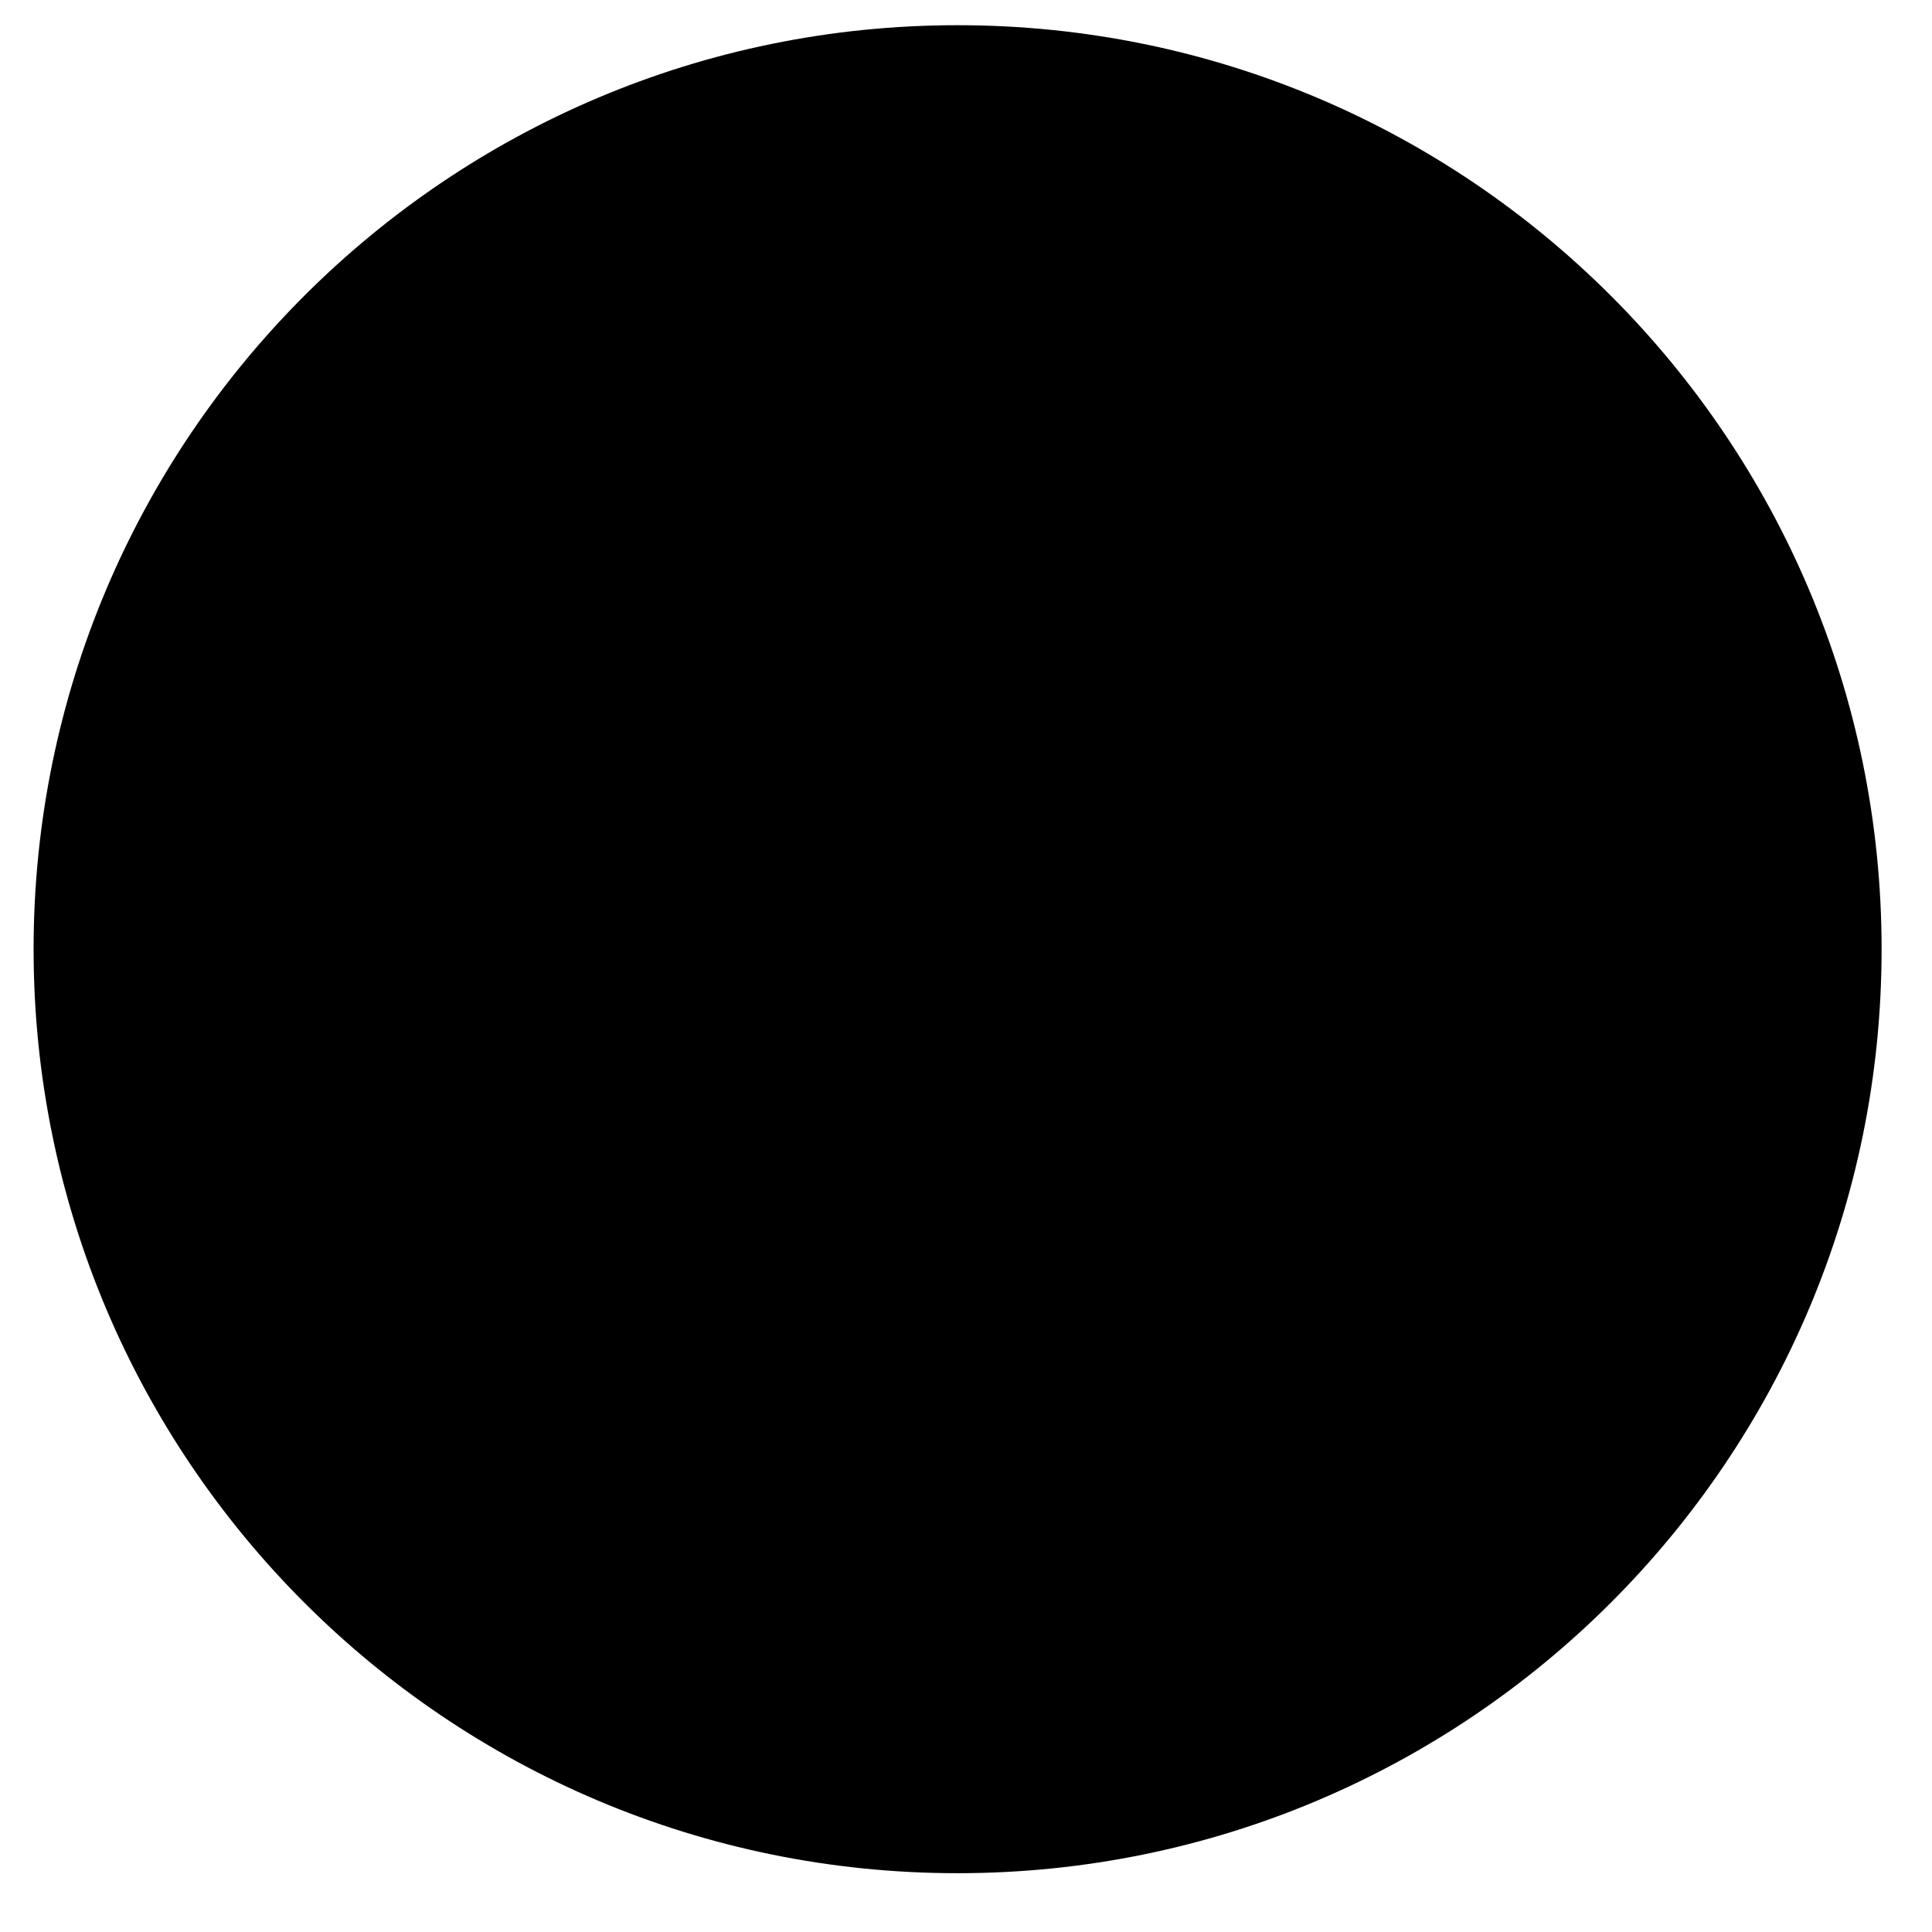
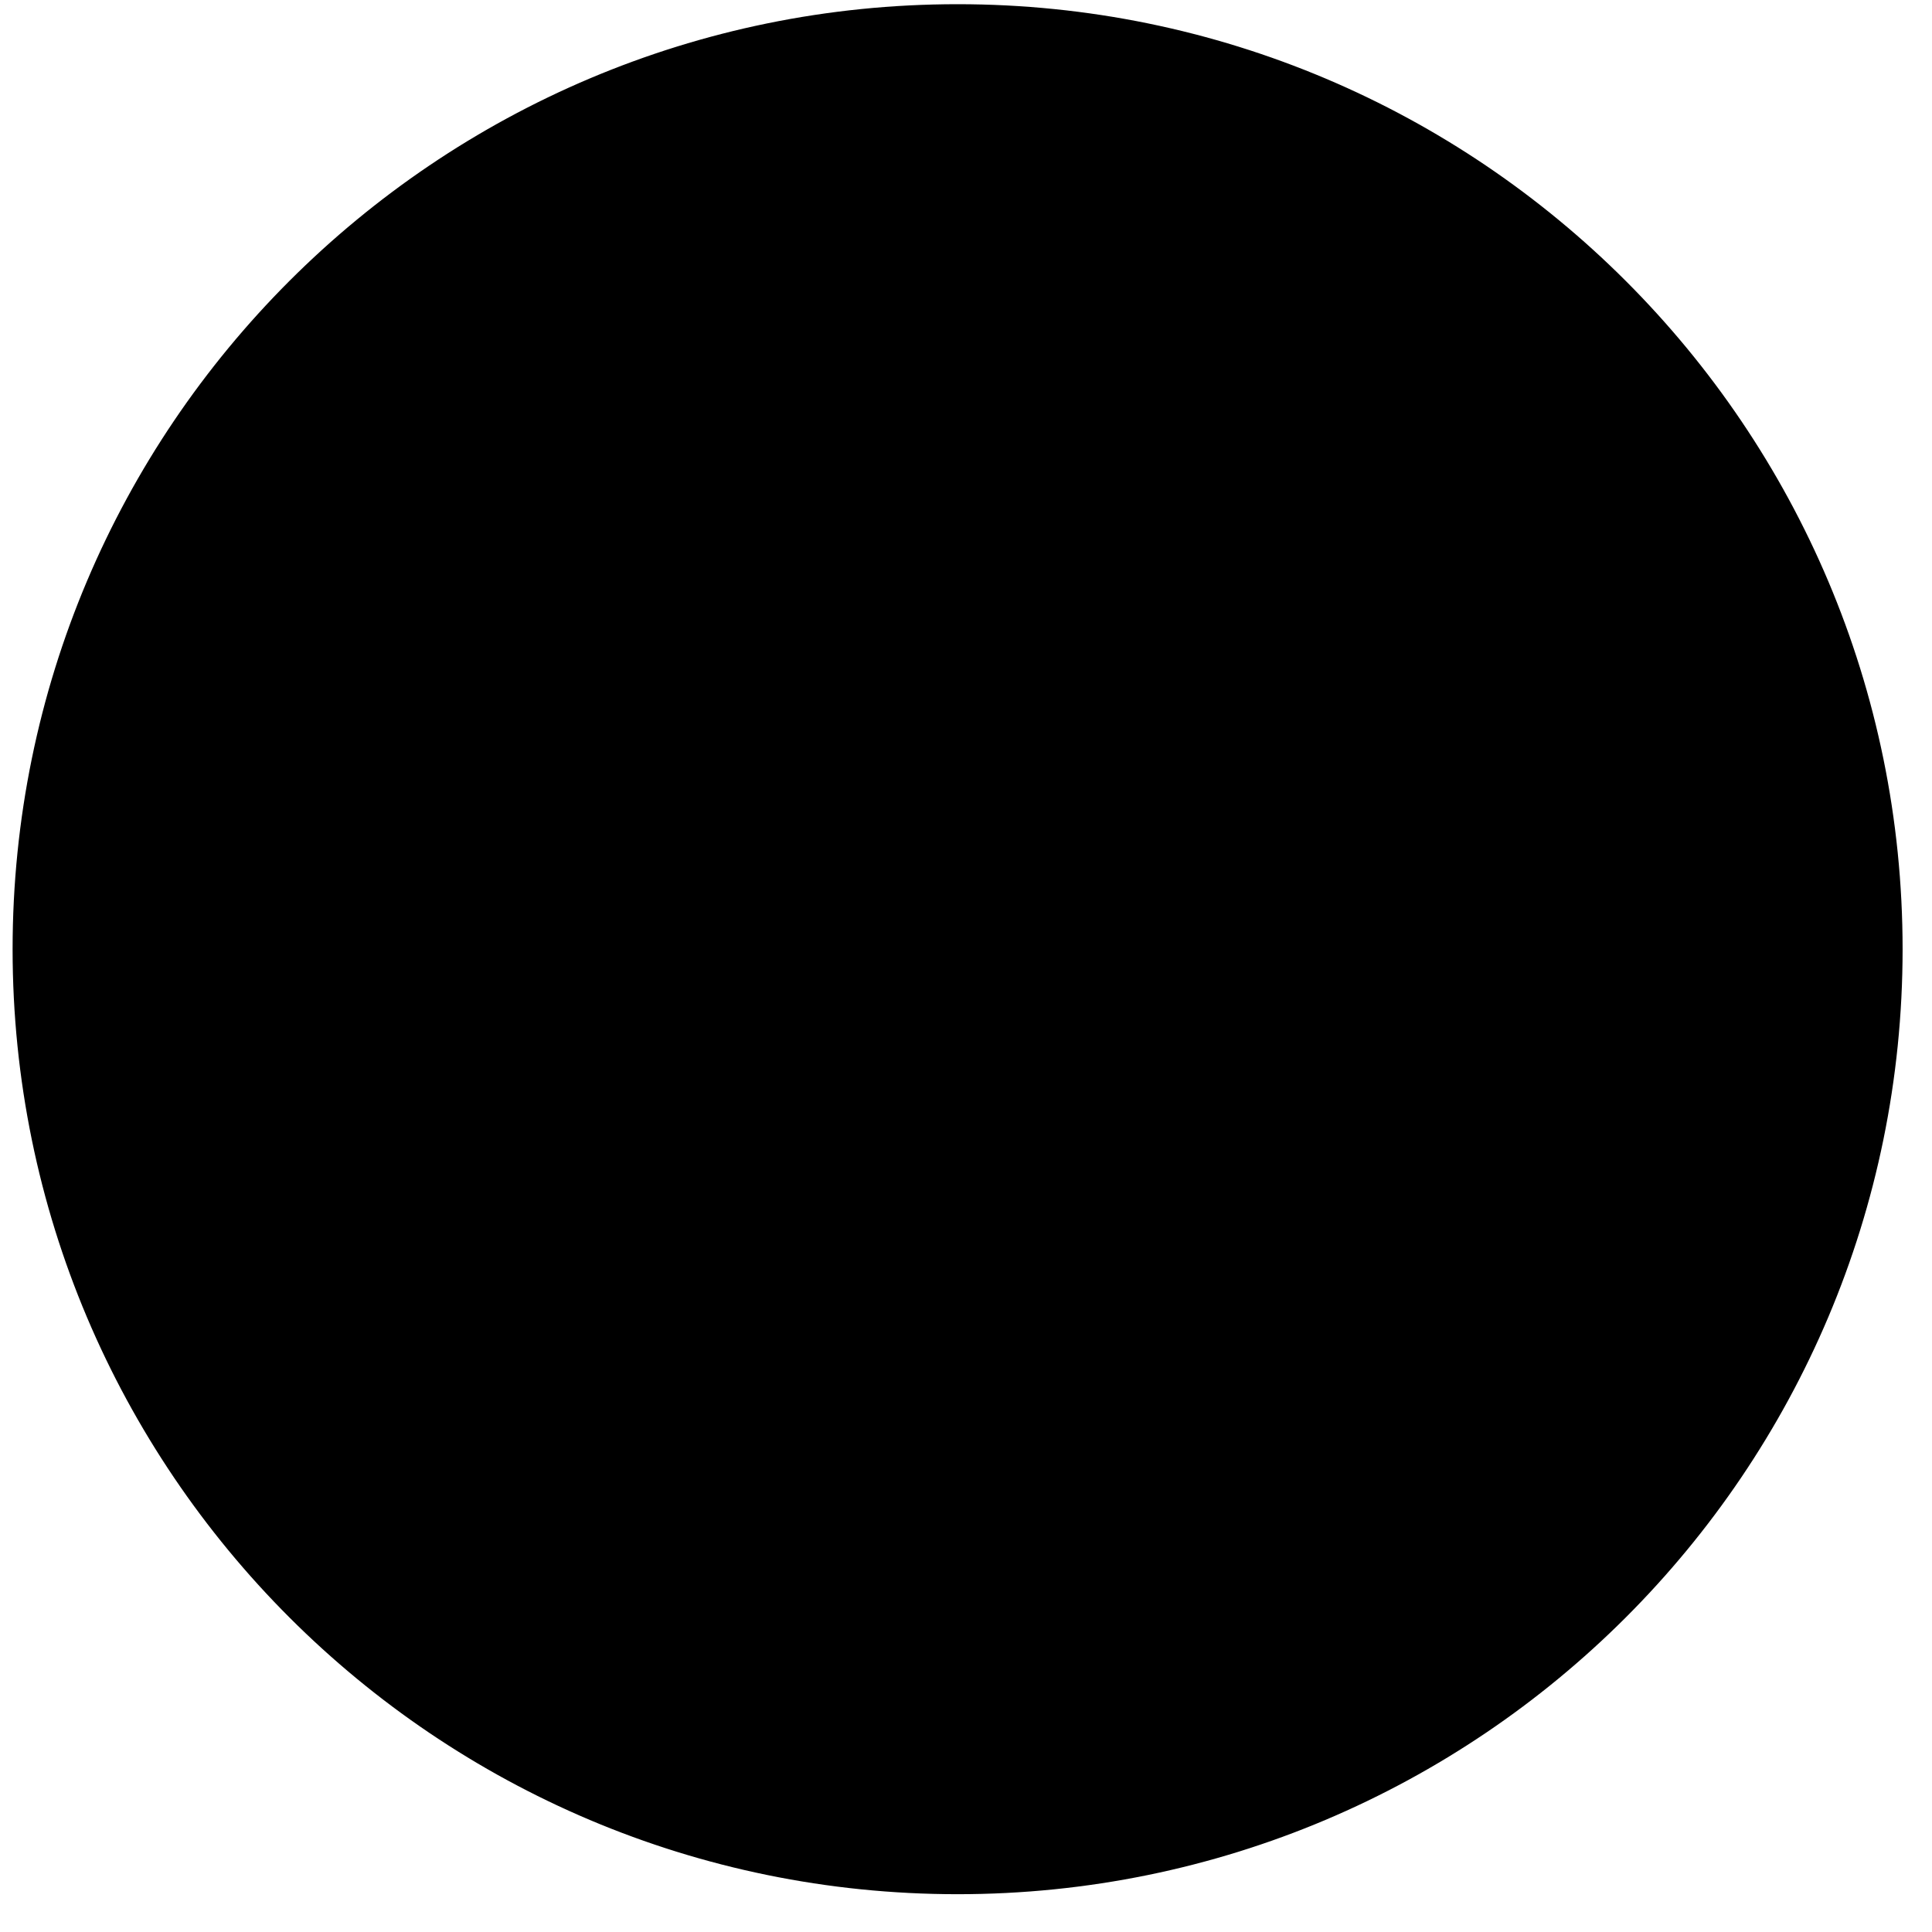
<svg xmlns="http://www.w3.org/2000/svg" version="1.1" id="Layer_1" x="0px" y="0px" viewBox="0 0 46 46" style="enable-background:new 0 0 46 46;" xml:space="preserve">
-   <g id="Page-1">
+   <g id="Page-1" stroke-width="1" fill-rule="evenodd">
    <g id="Yelp">
-       <circle id="Oval-1" class="st0" cx="22.8" cy="22.6" r="22">
+       <circle id="Oval-1" stroke="currentColor" class="st0" cx="22.8" cy="22.6" r="22">
		</circle>
    </g>
  </g>
  <g>
    <g>
-       <g>
+       <g fill="currentColor">
        <path class="st1" d="M12,22c-0.5,0.8-0.7,3.2-0.5,4.9c0.1,0.5,0.2,1,0.3,1.3c0.2,0.4,0.5,0.6,0.9,0.6c0.2,0,0.4,0,4.9-1.5     c0,0,2-0.6,2-0.6c0.5-0.1,0.8-0.6,0.9-1.2c0-0.6-0.3-1.1-0.8-1.3l-1.4-0.6c-4.8-2-5.1-2.1-5.3-2.1C12.5,21.4,12.2,21.6,12,22z" />
        <path class="st1" d="M22.8,36.9c0.1-0.2,0.1-0.4,0.1-5.1c0,0,0-2.1,0-2.1c0-0.5-0.3-1-0.8-1.2c-0.6-0.2-1.2-0.1-1.5,0.3     c0,0-1,1.2-1,1.2c-3.4,4-3.5,4.2-3.6,4.4c-0.1,0.1-0.1,0.3-0.1,0.4c0,0.2,0.1,0.4,0.3,0.6c0.8,0.9,4.6,2.3,5.8,2.1     C22.3,37.5,22.6,37.2,22.8,36.9z" />
        <path class="st1" d="M30.4,35.2c1.1-0.5,3.6-3.6,3.8-4.8c0.1-0.4-0.1-0.8-0.4-1c-0.2-0.1-0.3-0.2-4.8-1.7c0,0-2-0.7-2-0.7     c-0.5-0.2-1,0-1.4,0.4c-0.4,0.5-0.4,1.1-0.1,1.5l0.8,1.3c2.7,4.3,2.9,4.6,3.1,4.8C29.7,35.3,30,35.4,30.4,35.2L30.4,35.2z" />
        <path class="st1" d="M28.1,24.1c5.1-1.2,5.3-1.3,5.5-1.4c0.3-0.2,0.5-0.6,0.4-1c0,0,0,0,0,0c-0.1-1.3-2.3-4.5-3.4-5.1     c-0.4-0.2-0.8-0.2-1.1,0c-0.2,0.1-0.3,0.3-3.1,4.1c0,0-1.2,1.7-1.3,1.7c-0.3,0.4-0.3,1,0,1.5c0.3,0.5,0.9,0.8,1.4,0.6     c0,0,0,0,0,0C26.8,24.4,27.3,24.2,28.1,24.1z" />
        <path class="st1" d="M23,19.8L23,19.8c-0.1-2-0.7-11.1-0.8-11.5c-0.1-0.4-0.4-0.6-0.8-0.8c-1.3-0.3-6.3,1.1-7.2,2     c-0.3,0.3-0.4,0.7-0.3,1c0.1,0.3,6.3,10,6.3,10c0.9,1.5,1.7,1.3,1.9,1.2C22.3,21.8,23,21.6,23,19.8z" />
      </g>
    </g>
  </g>
</svg>
